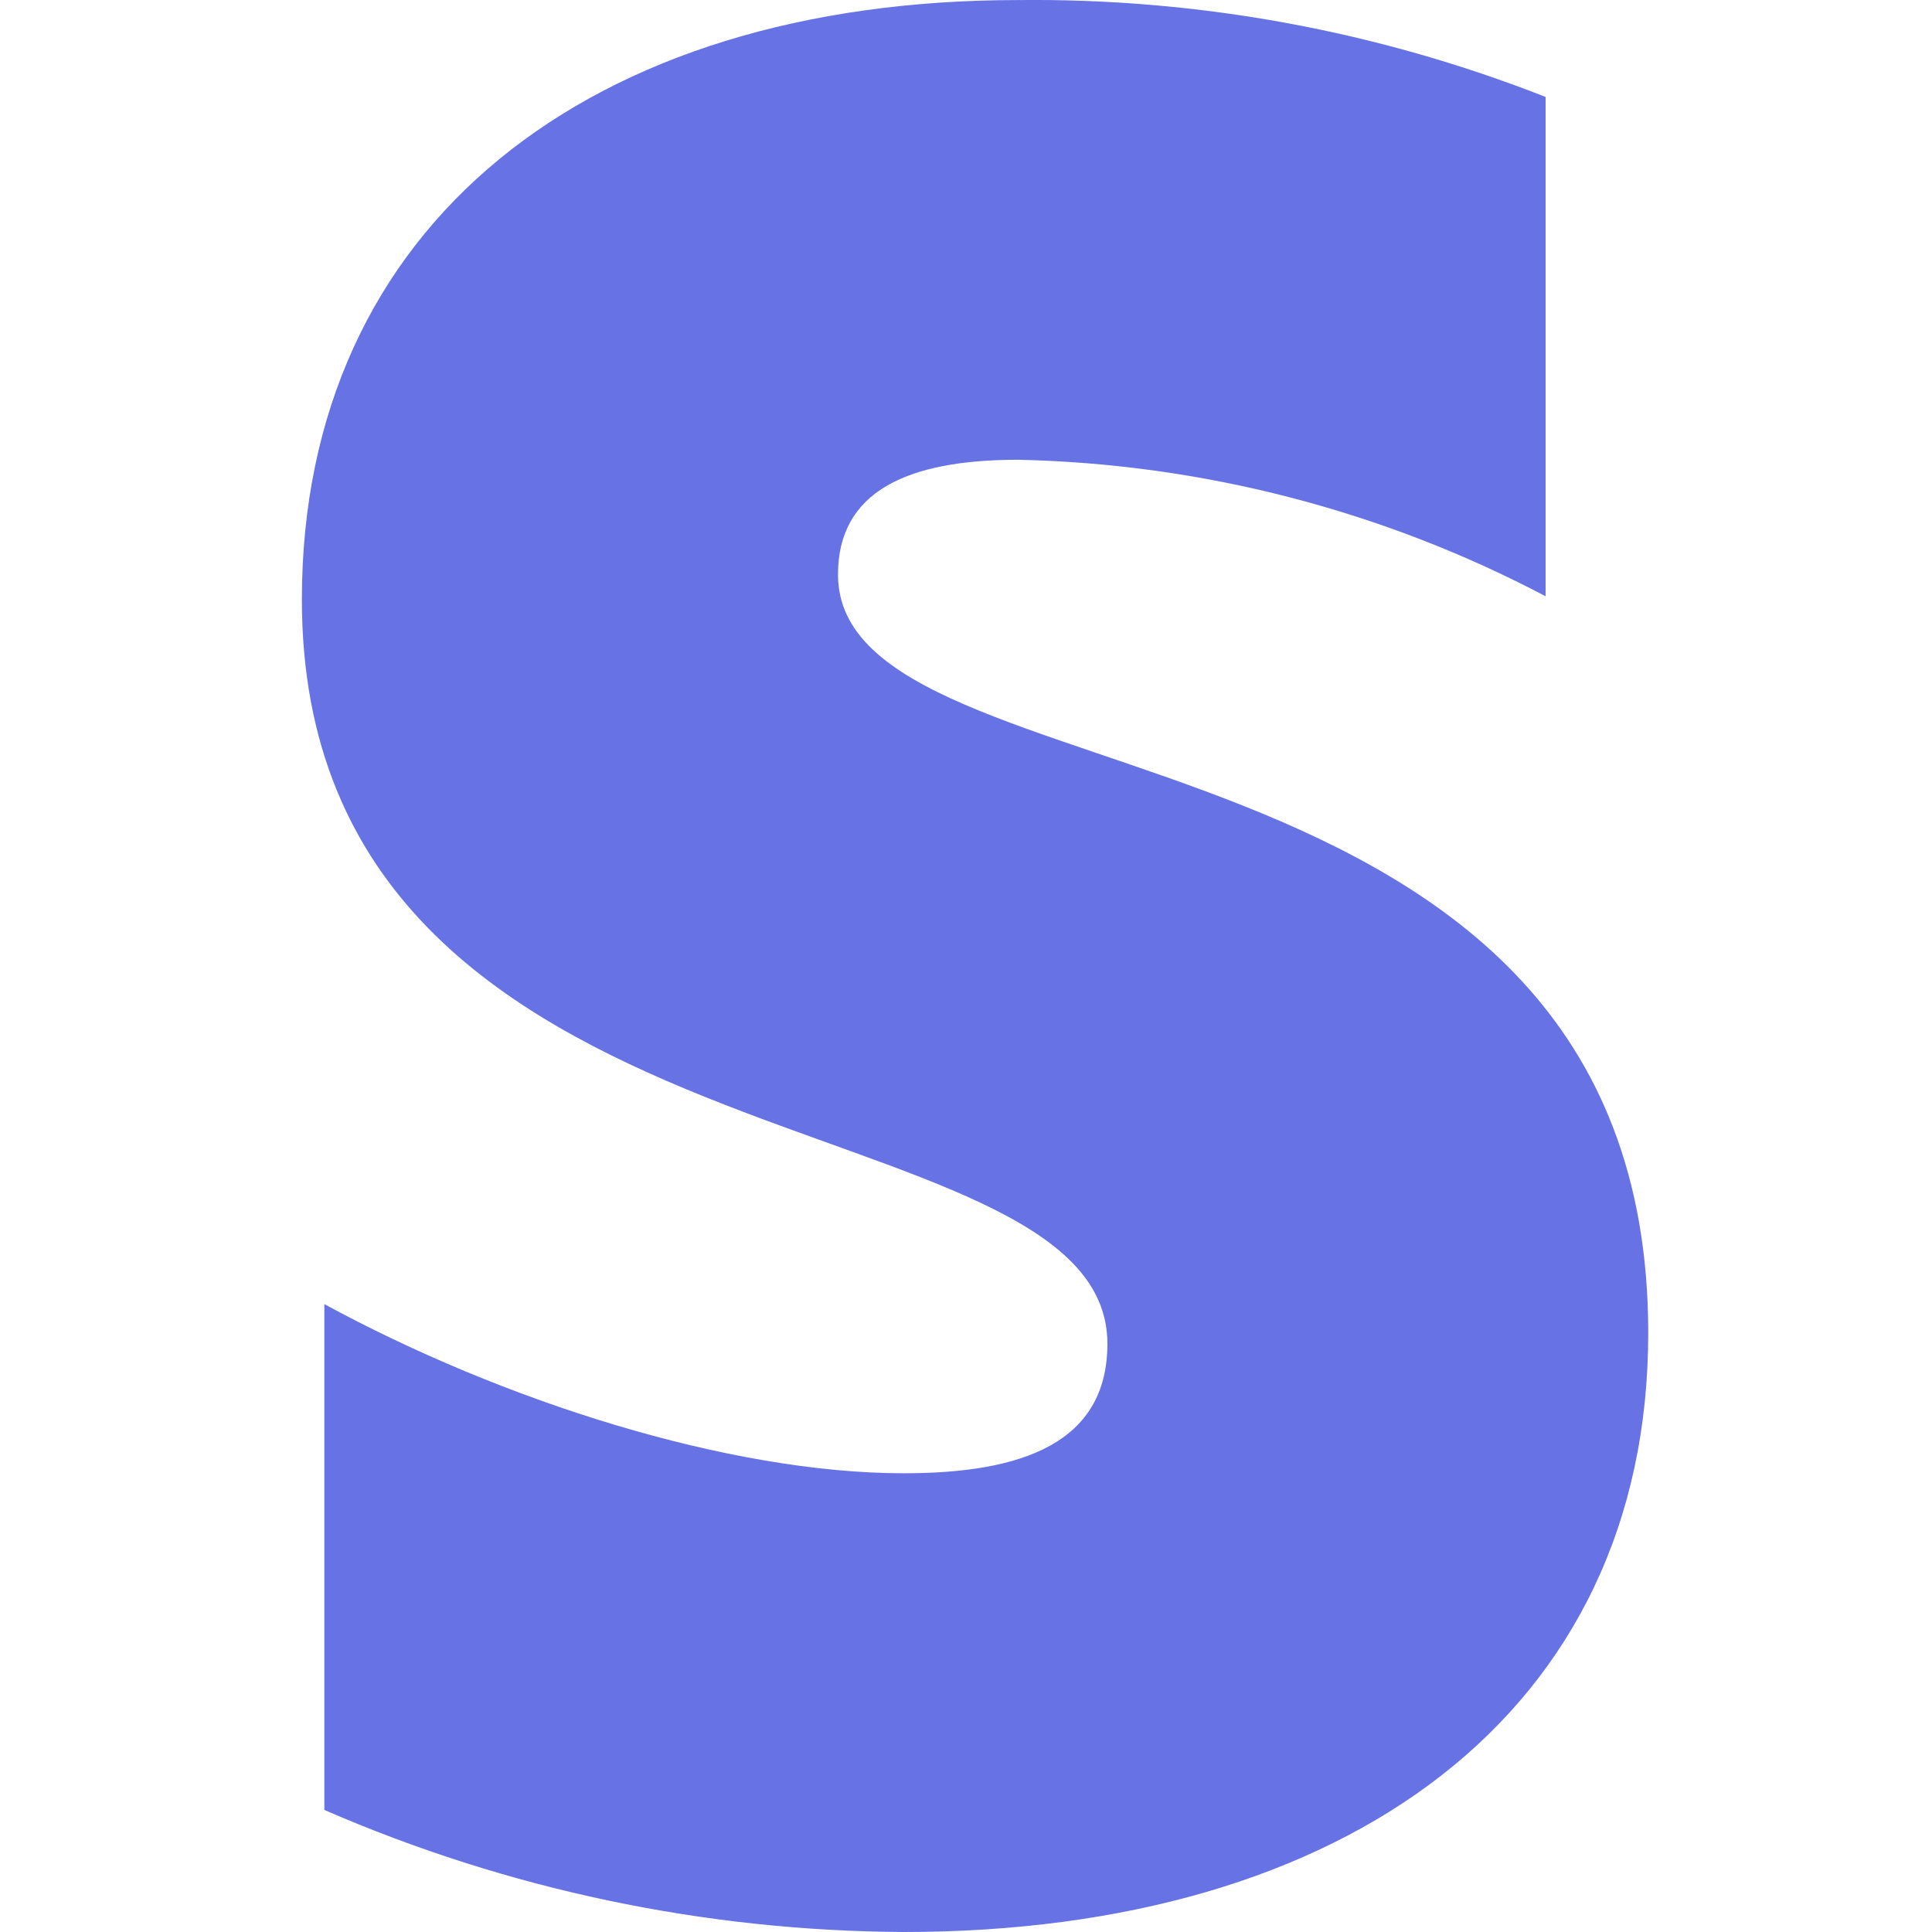
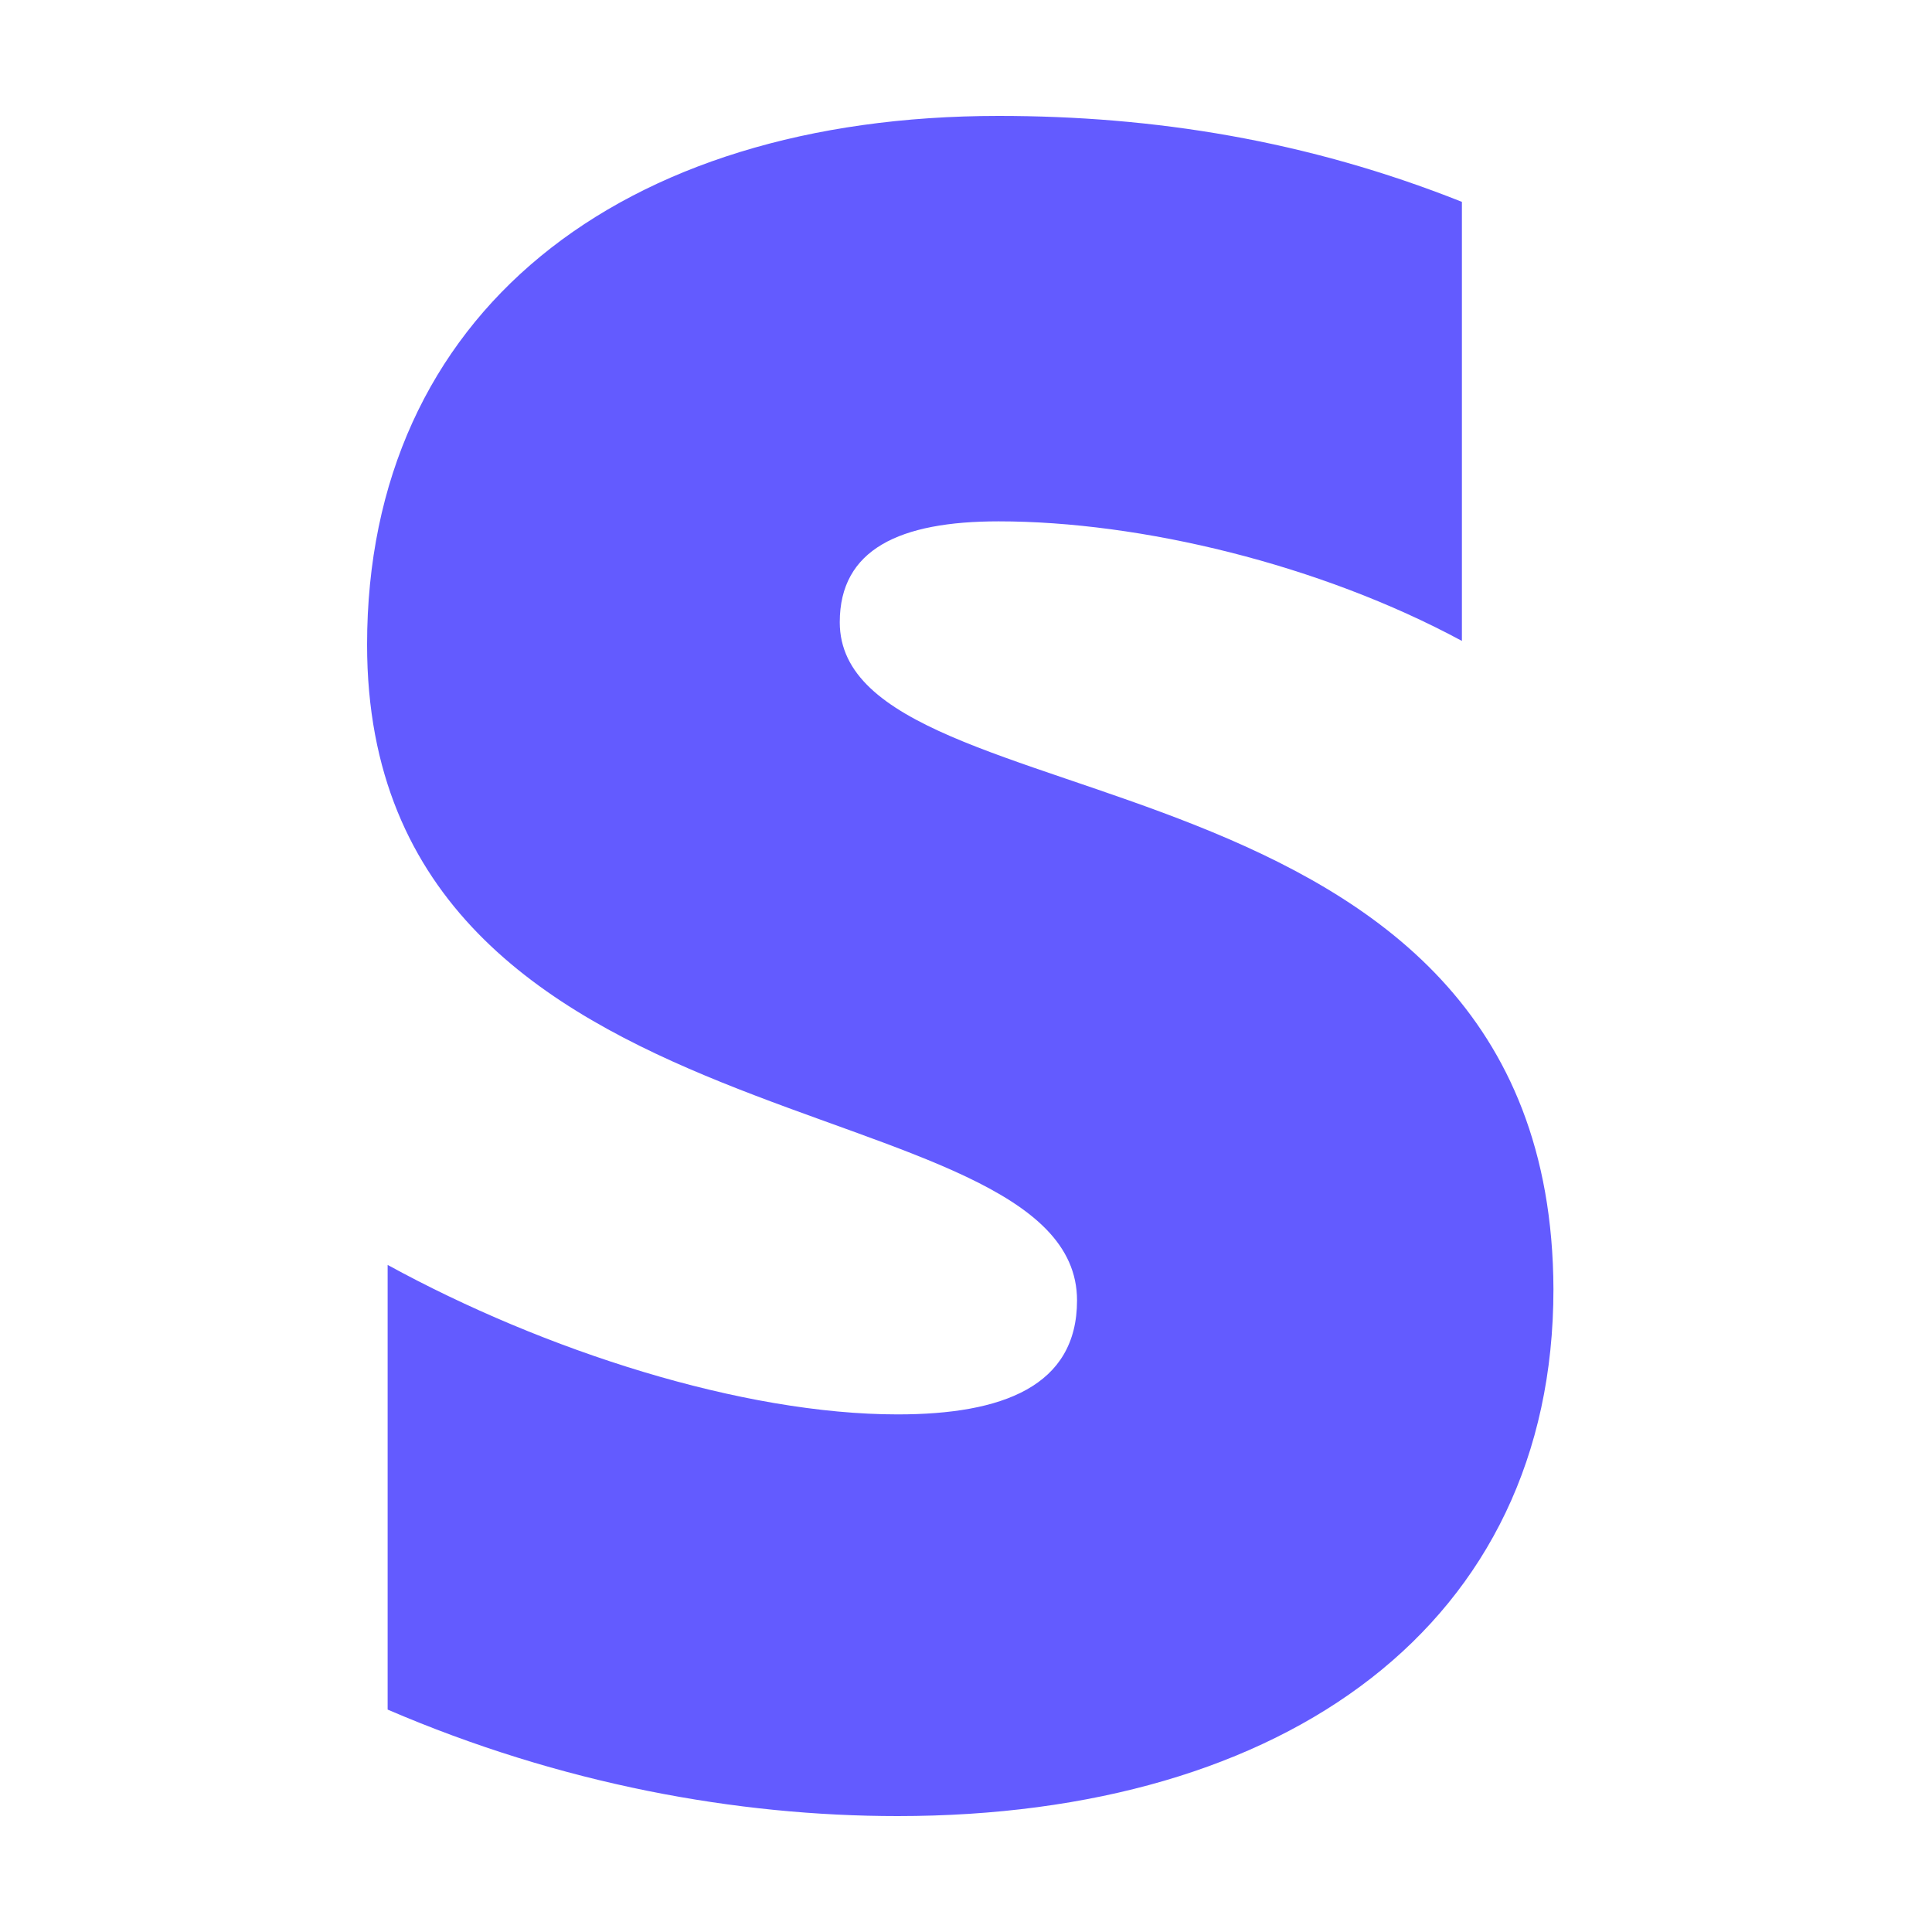
- <svg xmlns="http://www.w3.org/2000/svg" viewBox="0 0 32 32" width="24" height="24" fill="#6772e5">
-   <path d="M111.328 15.602c0-4.97-2.415-8.9-7.013-8.9s-7.423 3.924-7.423 8.863c0 5.85 3.32 8.8 8.036 8.8 2.318 0 4.06-.528 5.377-1.26V19.22a10.246 10.246 0 0 1-4.764 1.075c-1.9 0-3.556-.67-3.774-2.943h9.497a39.64 39.64 0 0 0 .063-1.748zm-9.606-1.835c0-2.186 1.35-3.1 2.56-3.1s2.454.906 2.454 3.1zM89.4 6.712a5.434 5.434 0 0 0-3.801 1.509l-.254-1.208h-4.27v22.64l4.85-1.032v-5.488a5.434 5.434 0 0 0 3.444 1.265c3.472 0 6.64-2.792 6.64-8.957.003-5.66-3.206-8.73-6.614-8.73zM88.23 20.1a2.898 2.898 0 0 1-2.288-.906l-.03-7.2a2.928 2.928 0 0 1 2.315-.96c1.775 0 2.998 2 2.998 4.528.003 2.593-1.198 4.546-2.995 4.546zM79.25.57l-4.87 1.035v3.95l4.87-1.032z" fill-rule="evenodd" />
-   <path d="M74.38 7.035h4.87V24.04h-4.87z" />
-   <path d="M69.164 8.47l-.302-1.434h-4.196V24.04h4.848V12.5c1.147-1.5 3.082-1.208 3.698-1.017V7.038c-.646-.232-2.913-.658-4.048 1.43zm-9.73-5.646L54.698 3.83l-.02 15.562c0 2.87 2.158 4.993 5.038 4.993 1.585 0 2.756-.302 3.405-.643v-3.95c-.622.248-3.683 1.138-3.683-1.72v-6.9h3.683V7.035h-3.683zM46.3 11.97c0-.758.63-1.05 1.648-1.05a10.868 10.868 0 0 1 4.83 1.25V7.6a12.815 12.815 0 0 0-4.83-.888c-3.924 0-6.557 2.056-6.557 5.488 0 5.37 7.375 4.498 7.375 6.813 0 .906-.78 1.186-1.863 1.186-1.606 0-3.68-.664-5.307-1.55v4.63a13.461 13.461 0 0 0 5.307 1.117c4.033 0 6.813-1.992 6.813-5.485 0-5.796-7.417-4.76-7.417-6.943zM13.88 9.515c0-1.37 1.14-1.9 2.982-1.9A19.661 19.661 0 0 1 25.6 9.876v-8.27A23.184 23.184 0 0 0 16.862.001C9.762.001 5 3.72 5 9.93c0 9.716 13.342 8.138 13.342 12.326 0 1.638-1.4 2.146-3.37 2.146-2.905 0-6.657-1.202-9.6-2.802v8.378A24.353 24.353 0 0 0 14.973 32C22.27 32 27.3 28.395 27.3 22.077c0-10.486-13.42-8.613-13.42-12.56z" fill-rule="evenodd" />
+ <svg xmlns="http://www.w3.org/2000/svg" width="100" height="100" viewBox="0 0 100 100" fill="none">
+   <path fill-rule="evenodd" clip-rule="evenodd" d="M43.466 32.207C43.466 28.435 46.56 26.985 51.686 26.985C59.035 26.985 68.319 29.209 75.668 33.174V10.448C67.642 7.257 59.712 6 51.686 6C32.055 6 19 16.251 19 33.367C19 60.057 55.747 55.802 55.747 67.31C55.747 71.758 51.879 73.209 46.464 73.209C38.437 73.209 28.187 69.921 20.064 65.472V88.488C29.057 92.356 38.147 94 46.464 94C66.578 94 80.406 84.04 80.406 66.73C80.31 37.912 43.466 43.037 43.466 32.207Z" fill="#635BFF" />
</svg>
